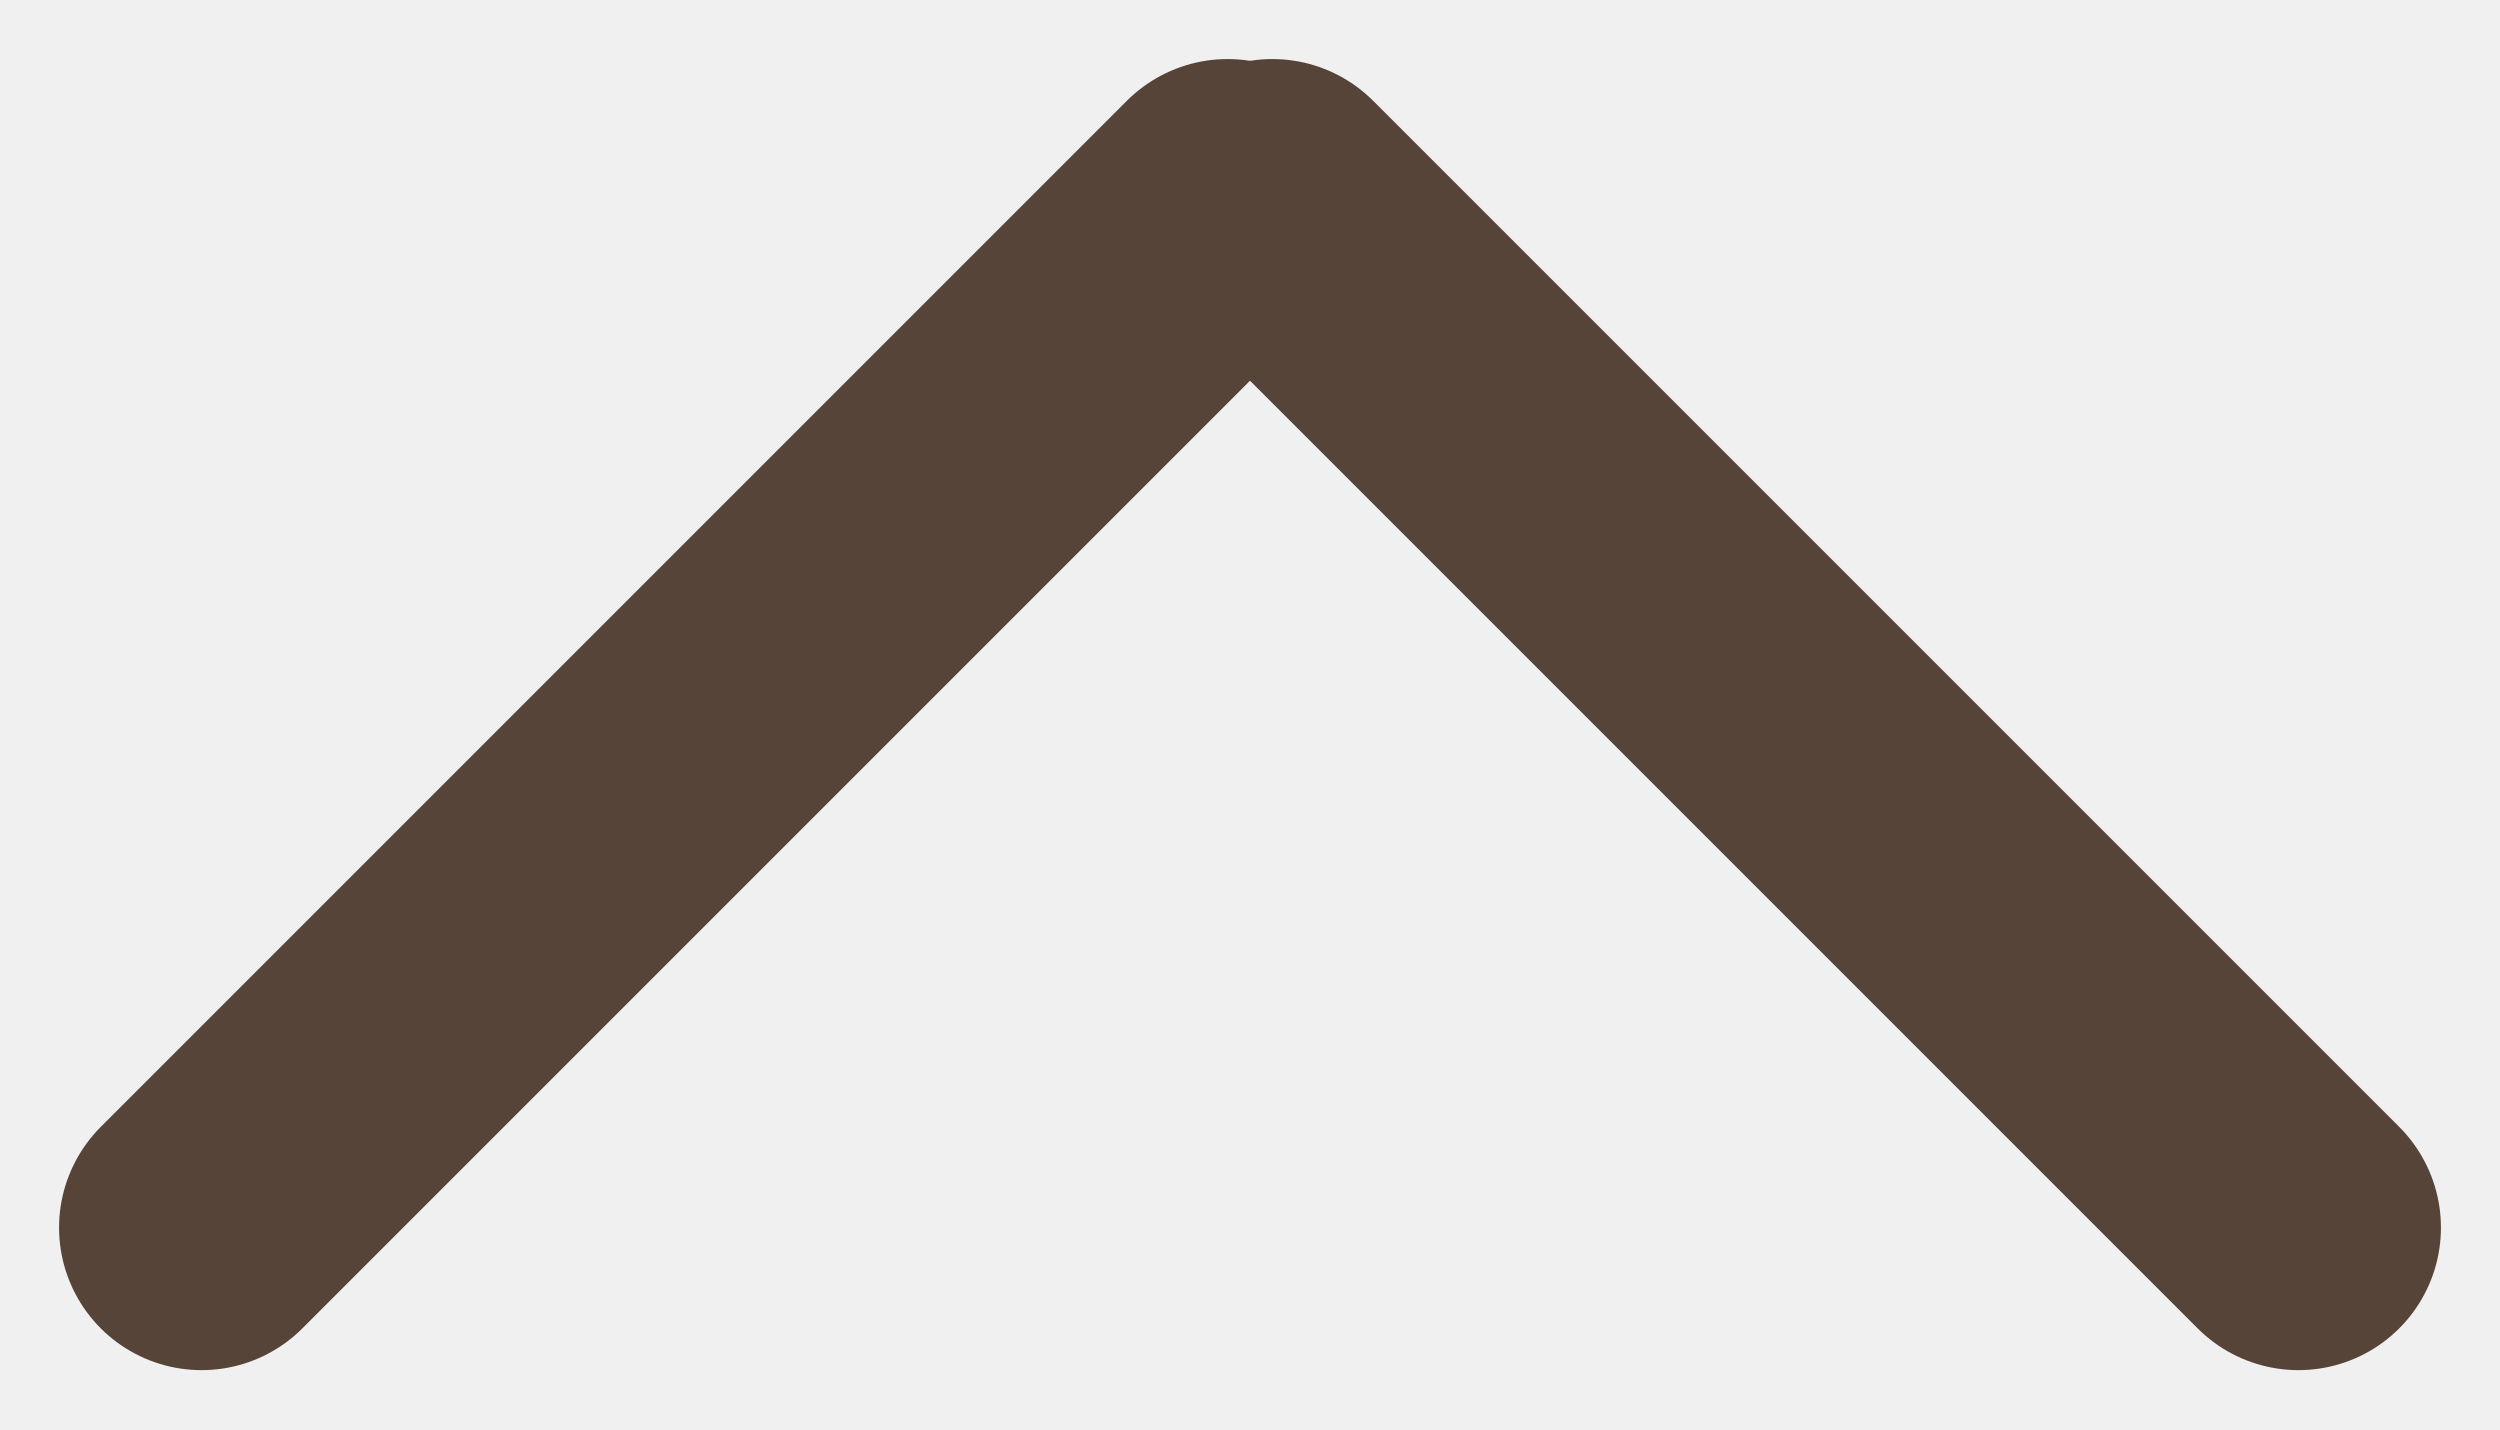
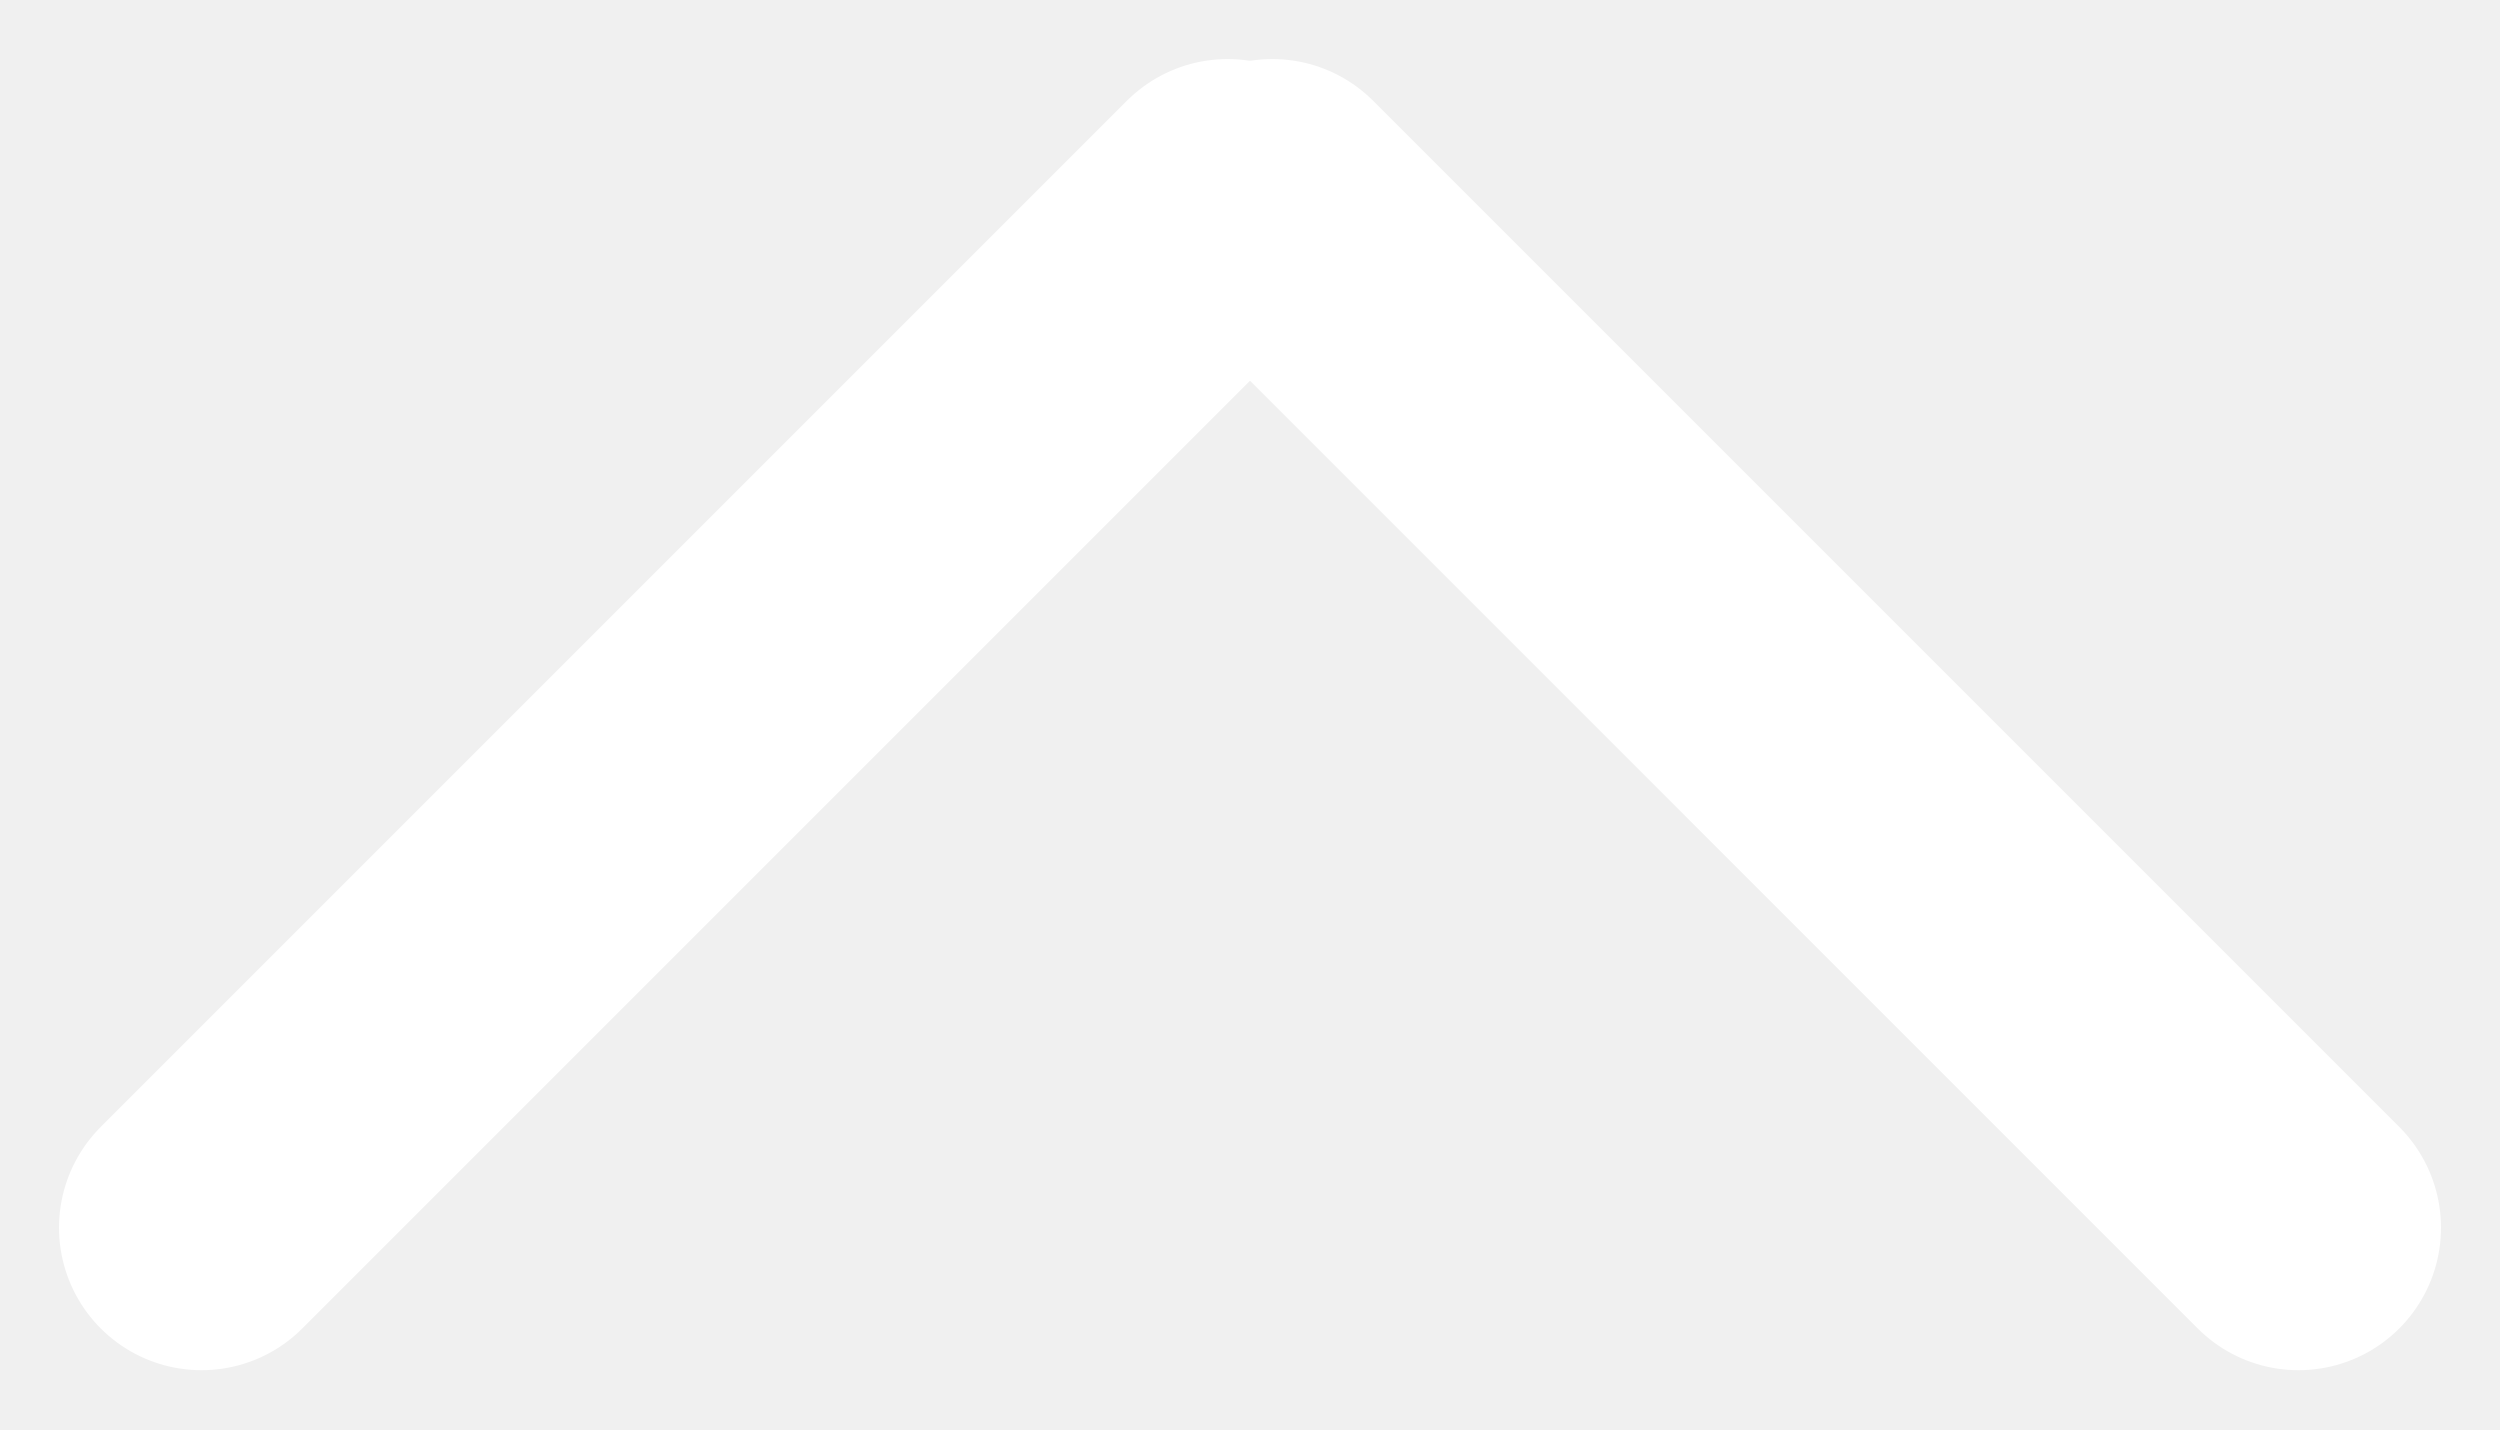
- <svg xmlns="http://www.w3.org/2000/svg" width="43.857" height="25.071" viewBox="0 0 43.857 25.071">
-   <g id="Group_82" data-name="Group 82" transform="translate(1252.866 843.526) rotate(180)">
-     <path id="Path_206" data-name="Path 206" d="M0,0H25.456" transform="translate(1249.33 821.99) rotate(135)" fill="none" stroke="#564438" stroke-linecap="round" stroke-width="5" />
-     <path id="Path_207" data-name="Path 207" d="M0,0H25.456" transform="translate(1212.545 821.99) rotate(45)" fill="none" stroke="#564438" stroke-linecap="round" stroke-width="5" />
+ <svg xmlns="http://www.w3.org/2000/svg" width="43.855" height="25.071" viewBox="0 0 43.855 25.071">
+   <defs>
+     <style>
+       .cls-1 {
+         fill: none;
+         stroke: #fff;
+         stroke-linecap: round;
+         stroke-width: 5px;
+       }
+     </style>
+   </defs>
+   <g id="Group_82" data-name="Group 82" transform="translate(1252.865 843.526) rotate(180)">
+     <path id="Path_206" data-name="Path 206" class="cls-1" d="M0,0H25.456" transform="translate(1249.33 821.99) rotate(135)" />
+     <path id="Path_207" data-name="Path 207" class="cls-1" d="M0,0H25.456" transform="translate(1212.545 821.99) rotate(45)" />
  </g>
</svg>
